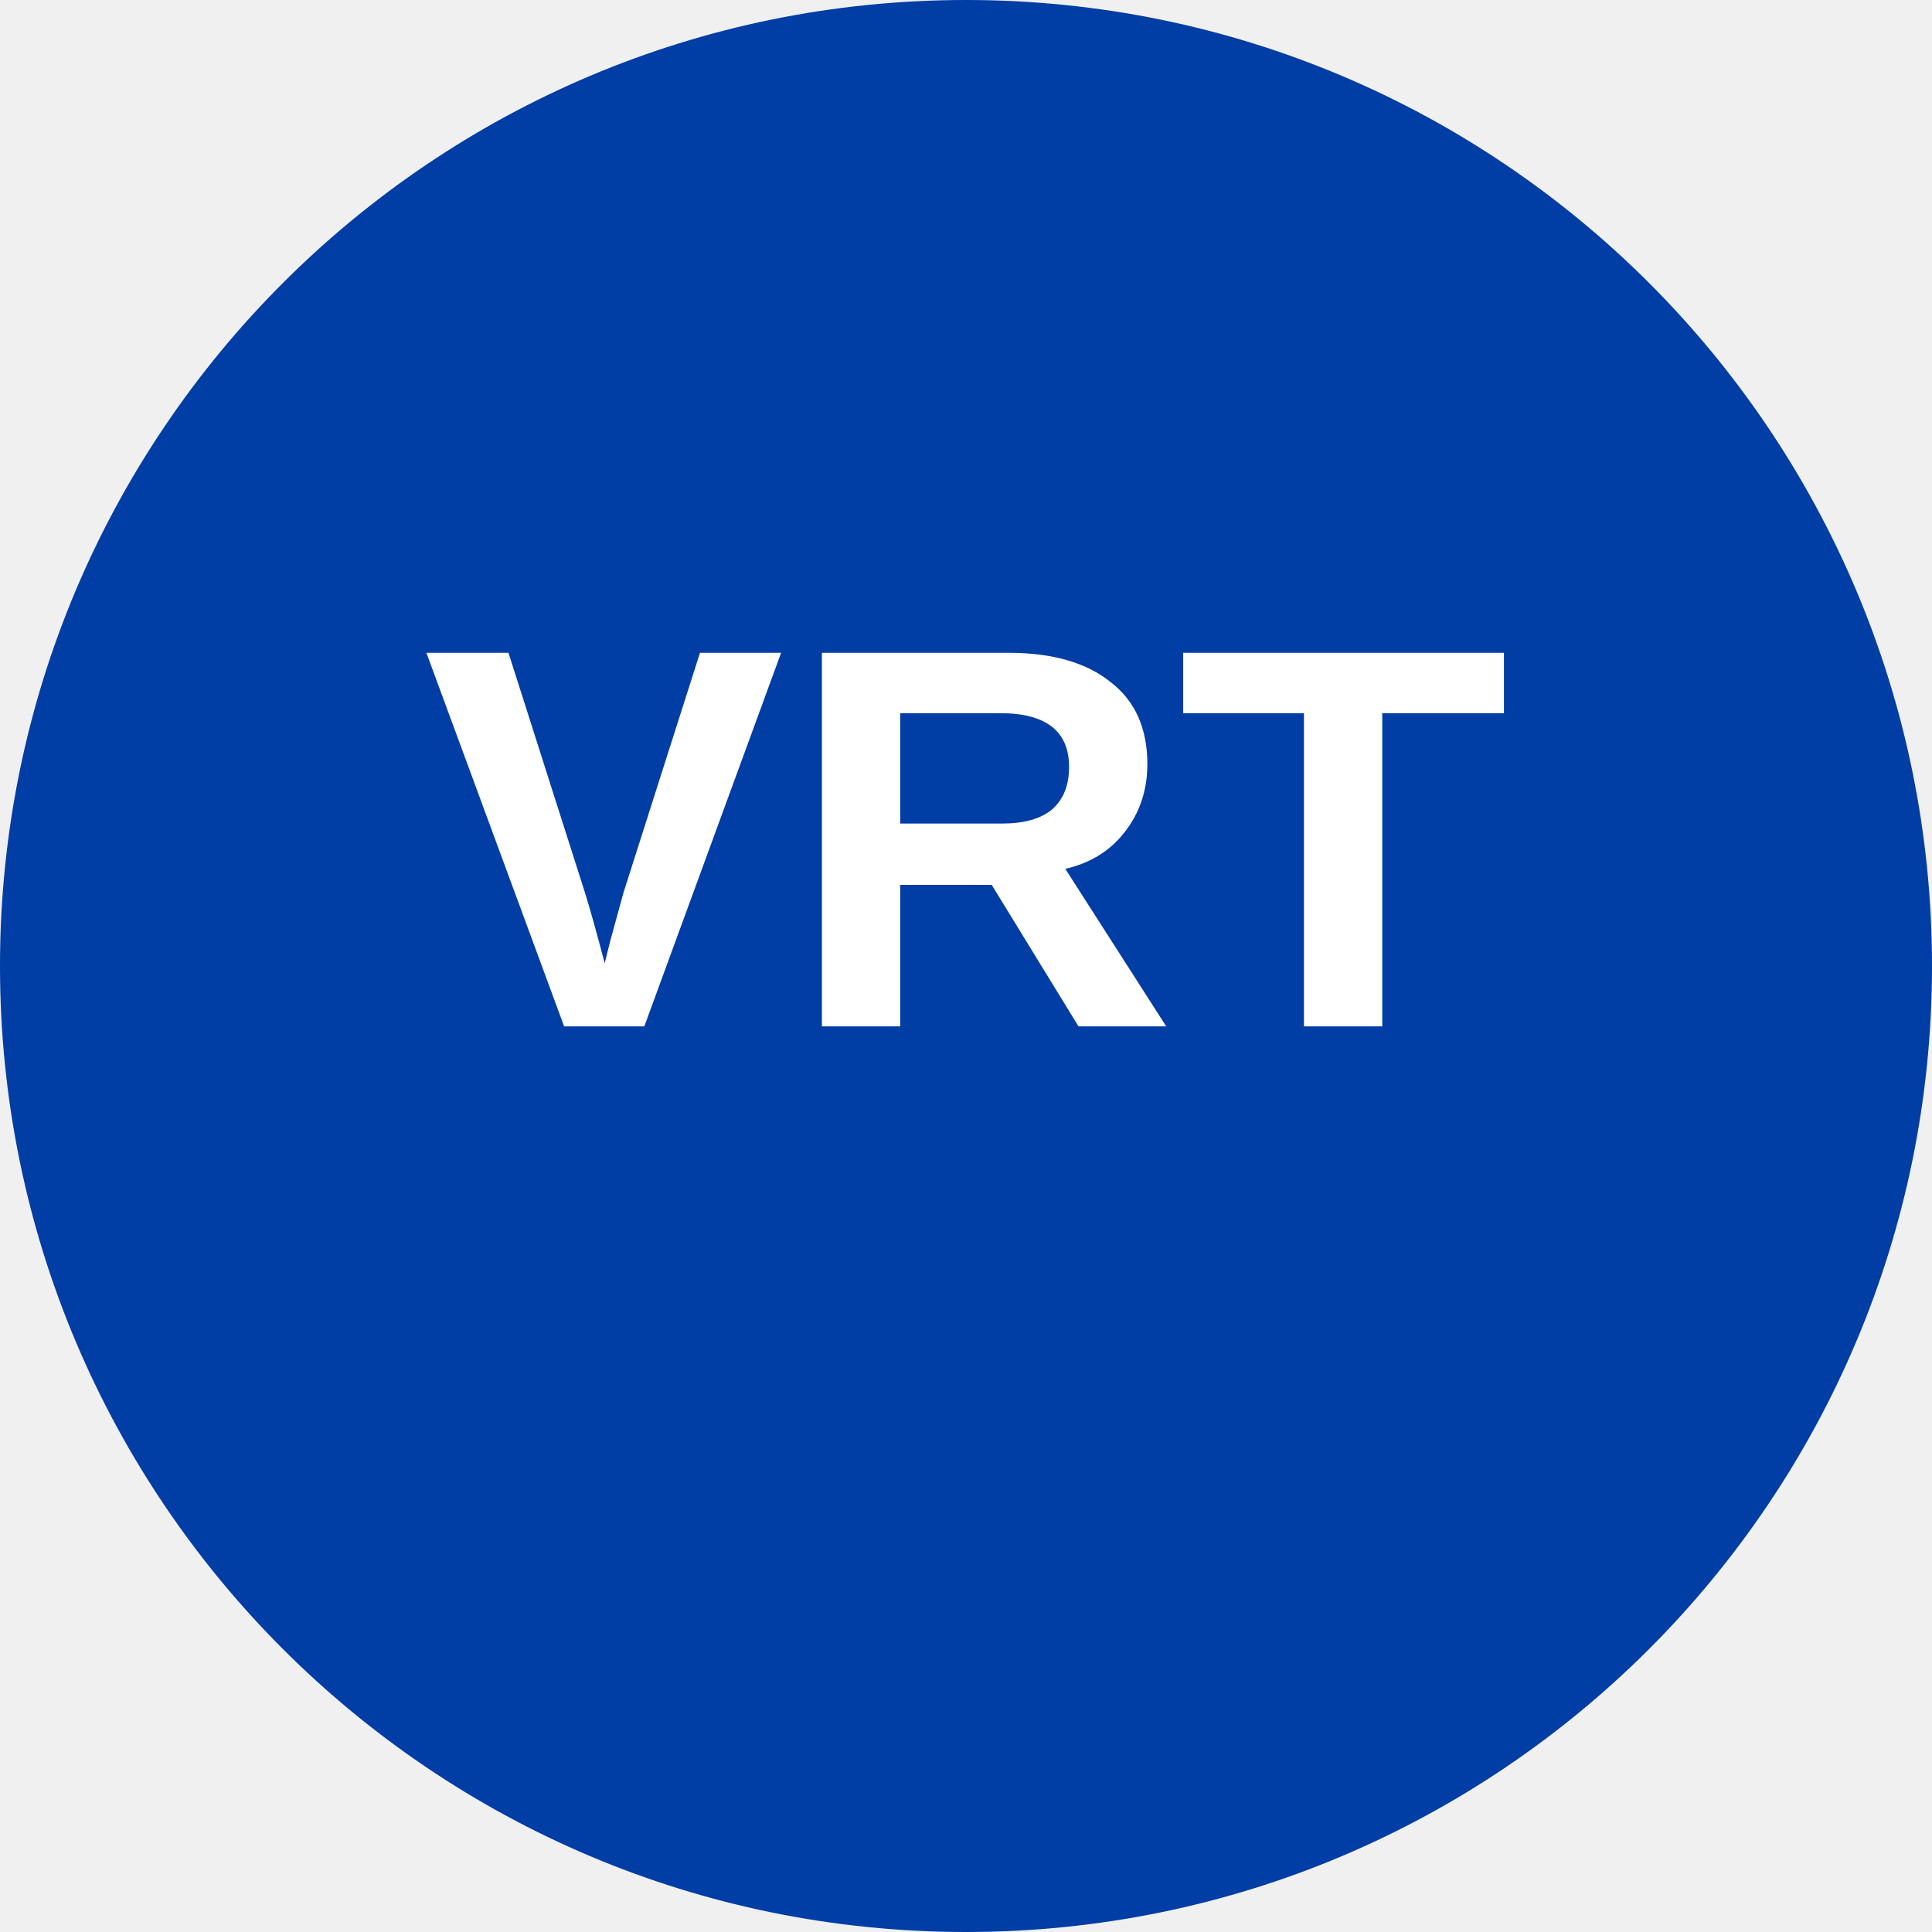
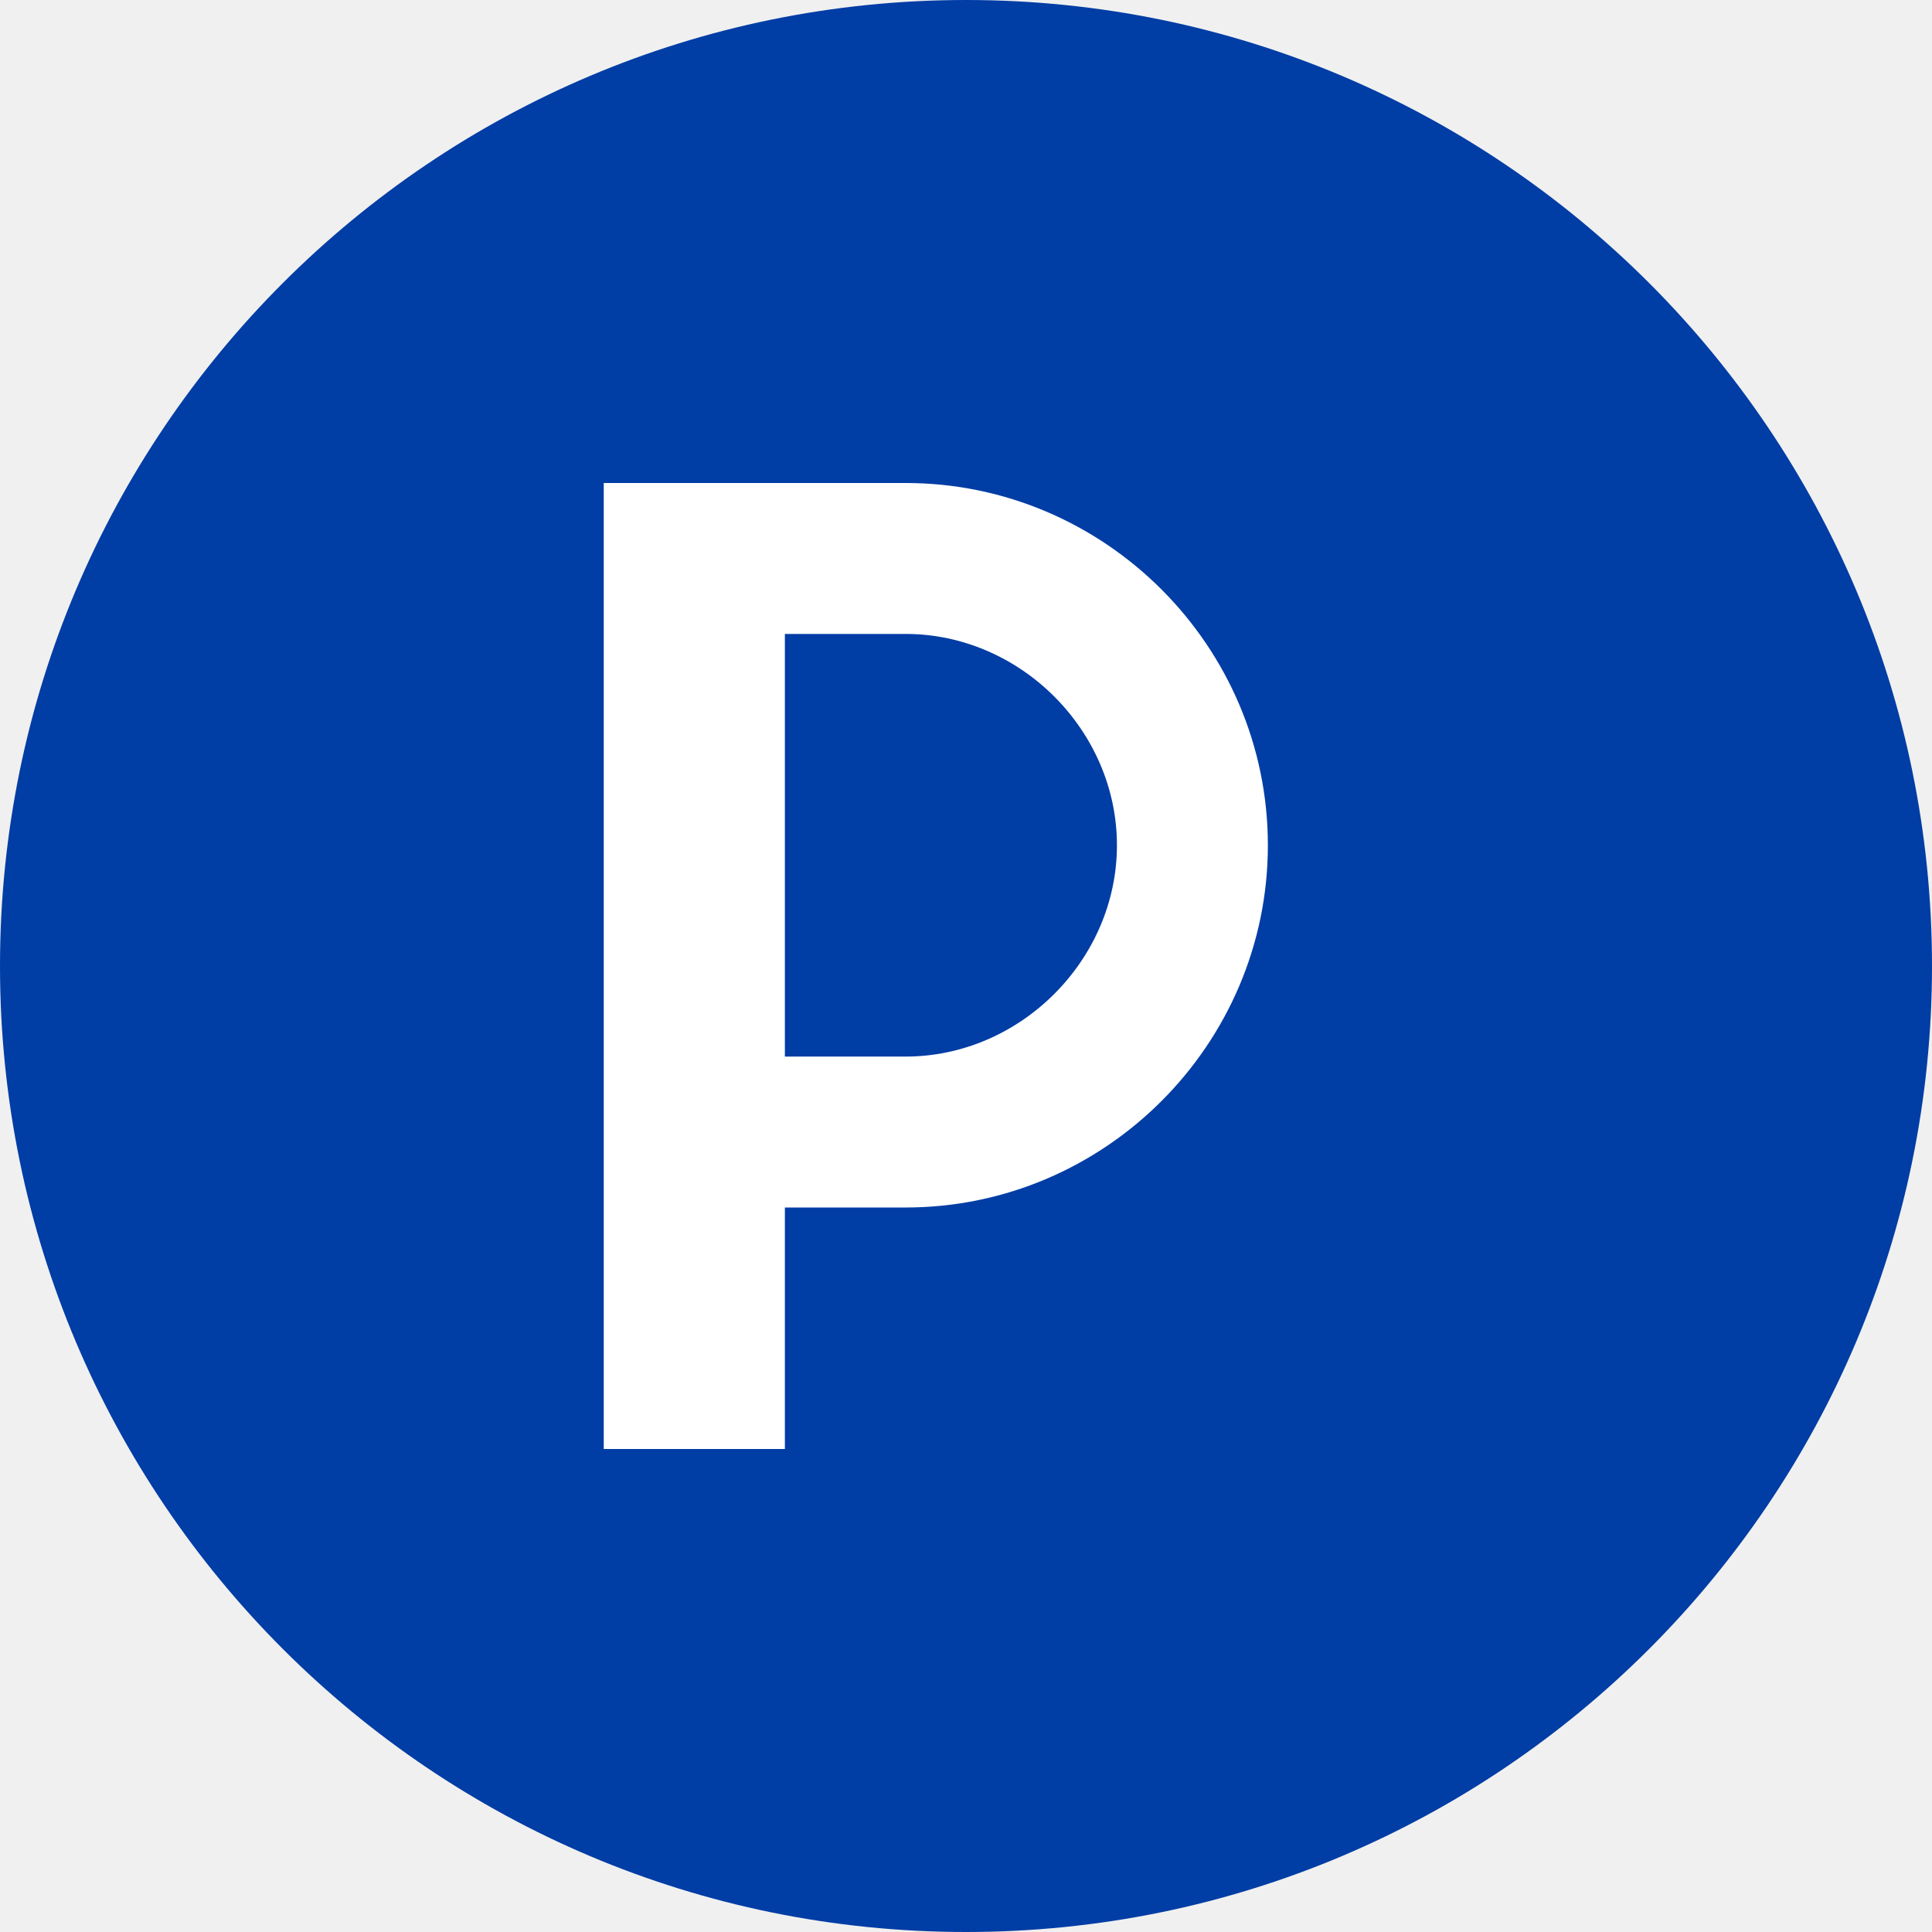
<svg xmlns="http://www.w3.org/2000/svg" viewBox="0 0 32 32" fill="none">
  <circle cx="16" cy="16" r="16" fill="#003DA5" />
-   <text x="16" y="17" text-anchor="middle" font-family="Arial,Helvetica,sans-serif" font-weight="bold" font-size="9" fill="#FFFFFF">VRT</text>
+   <path d="M10 8h5c3.3 0 6 2.7 6 6s-2.7 6-6 6h-2v4h-3V8zm3 2.5v7h2c1.9 0 3.5-1.6 3.5-3.5S16.9 10.5 15 10.5h-2z" fill="#FFFFFF" />
</svg>
